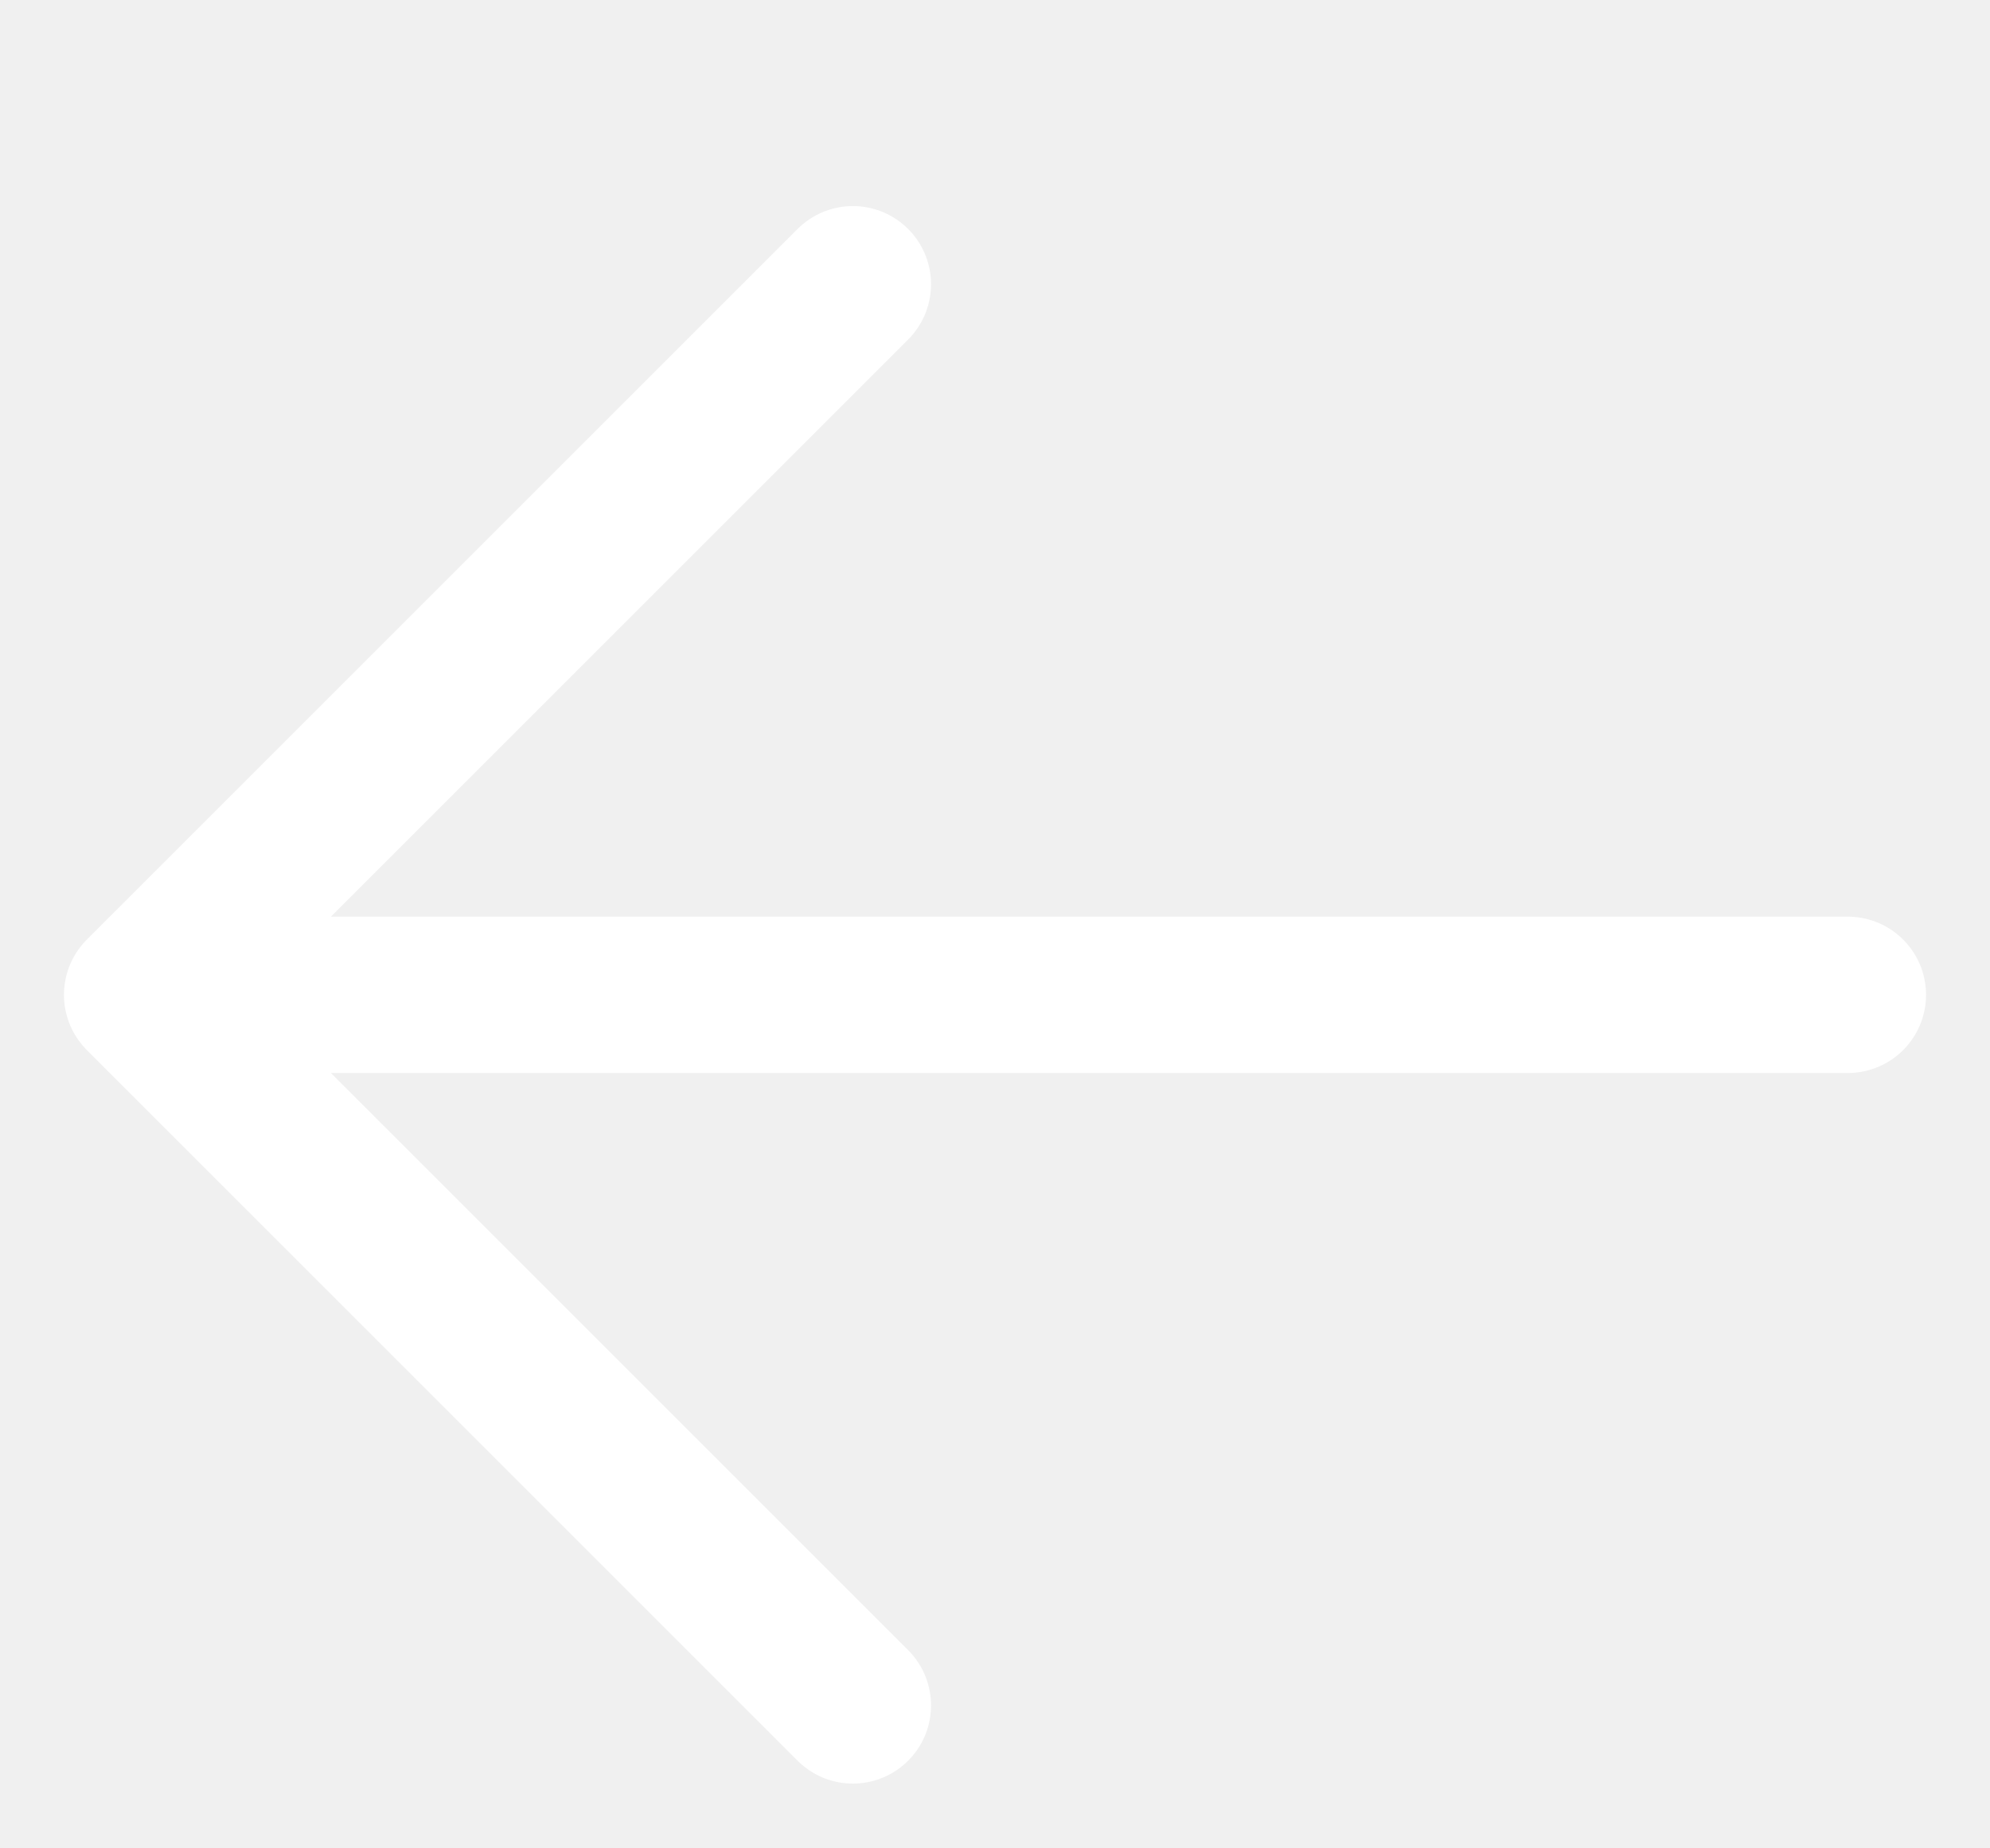
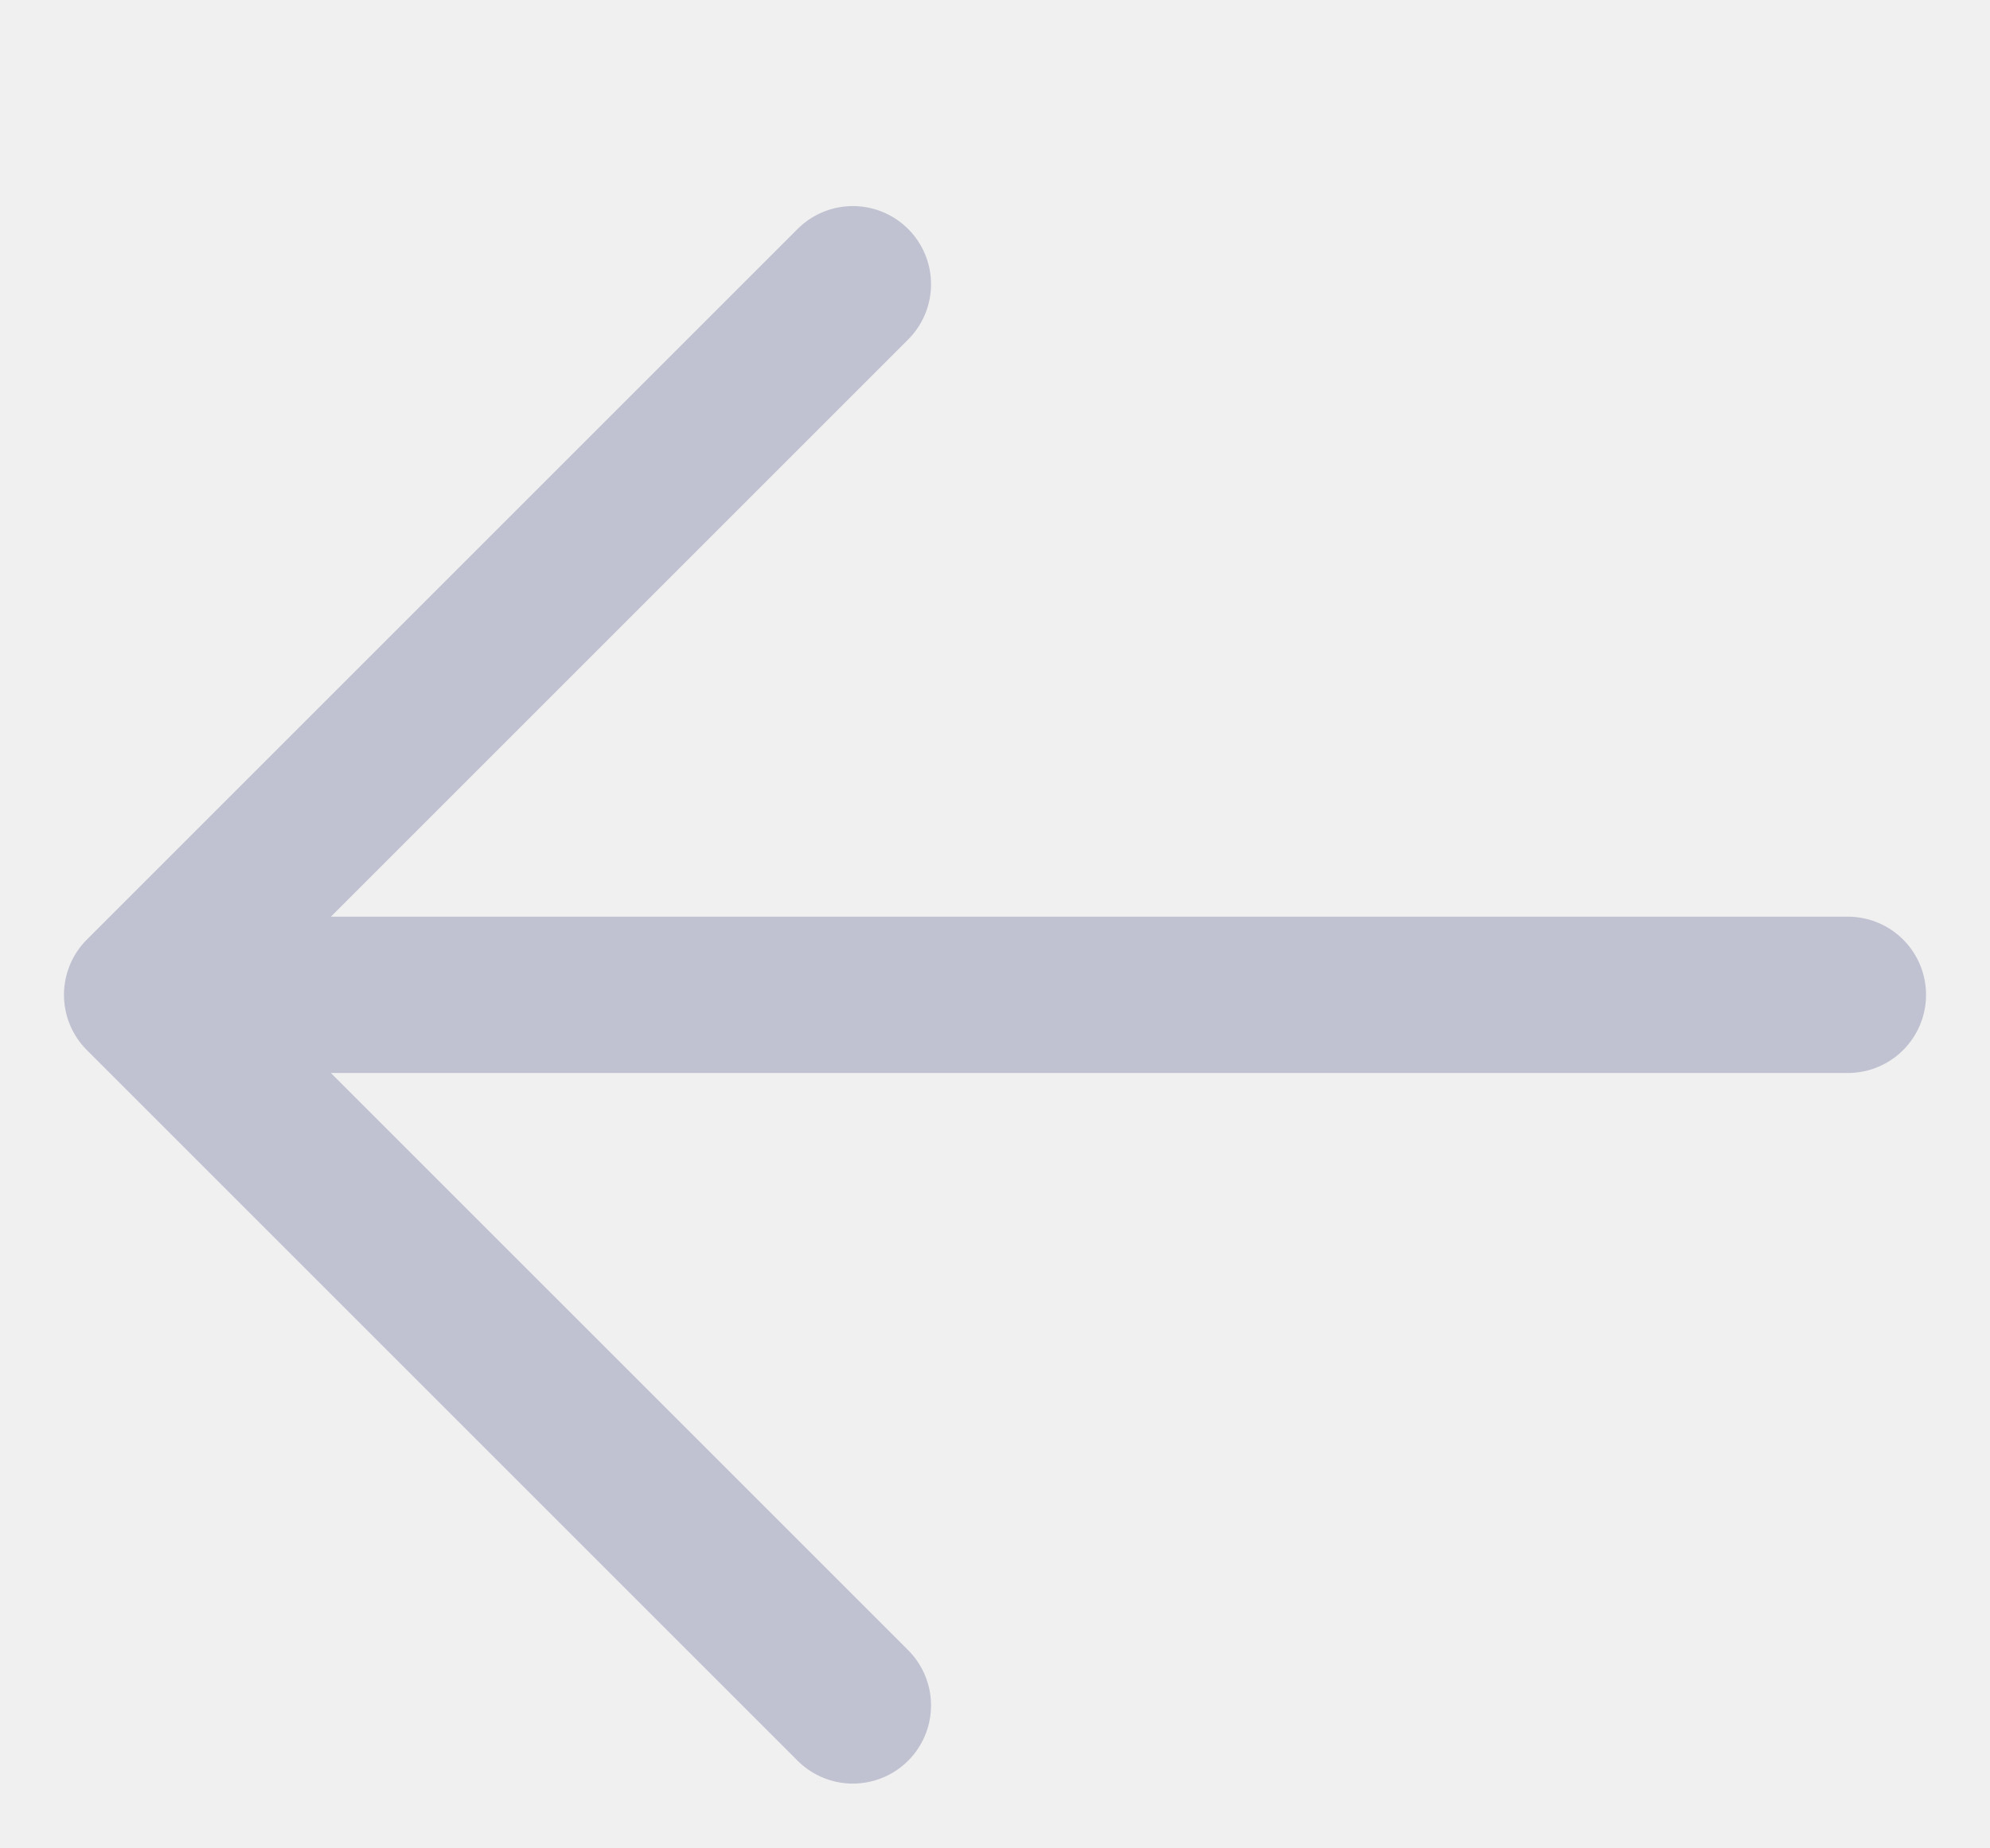
<svg xmlns="http://www.w3.org/2000/svg" width="14" height="13" fill="none">
-   <path d="M6 12 1 7m0 0 5-5M1 7h12" stroke="#fff" stroke-width="1.1" stroke-linecap="round" stroke-linejoin="round" />
+   <path d="M6 12 1 7m0 0 5-5M1 7h12" stroke="#c0c2d1" stroke-width="1.1" stroke-linecap="round" stroke-linejoin="round" />
</svg>
